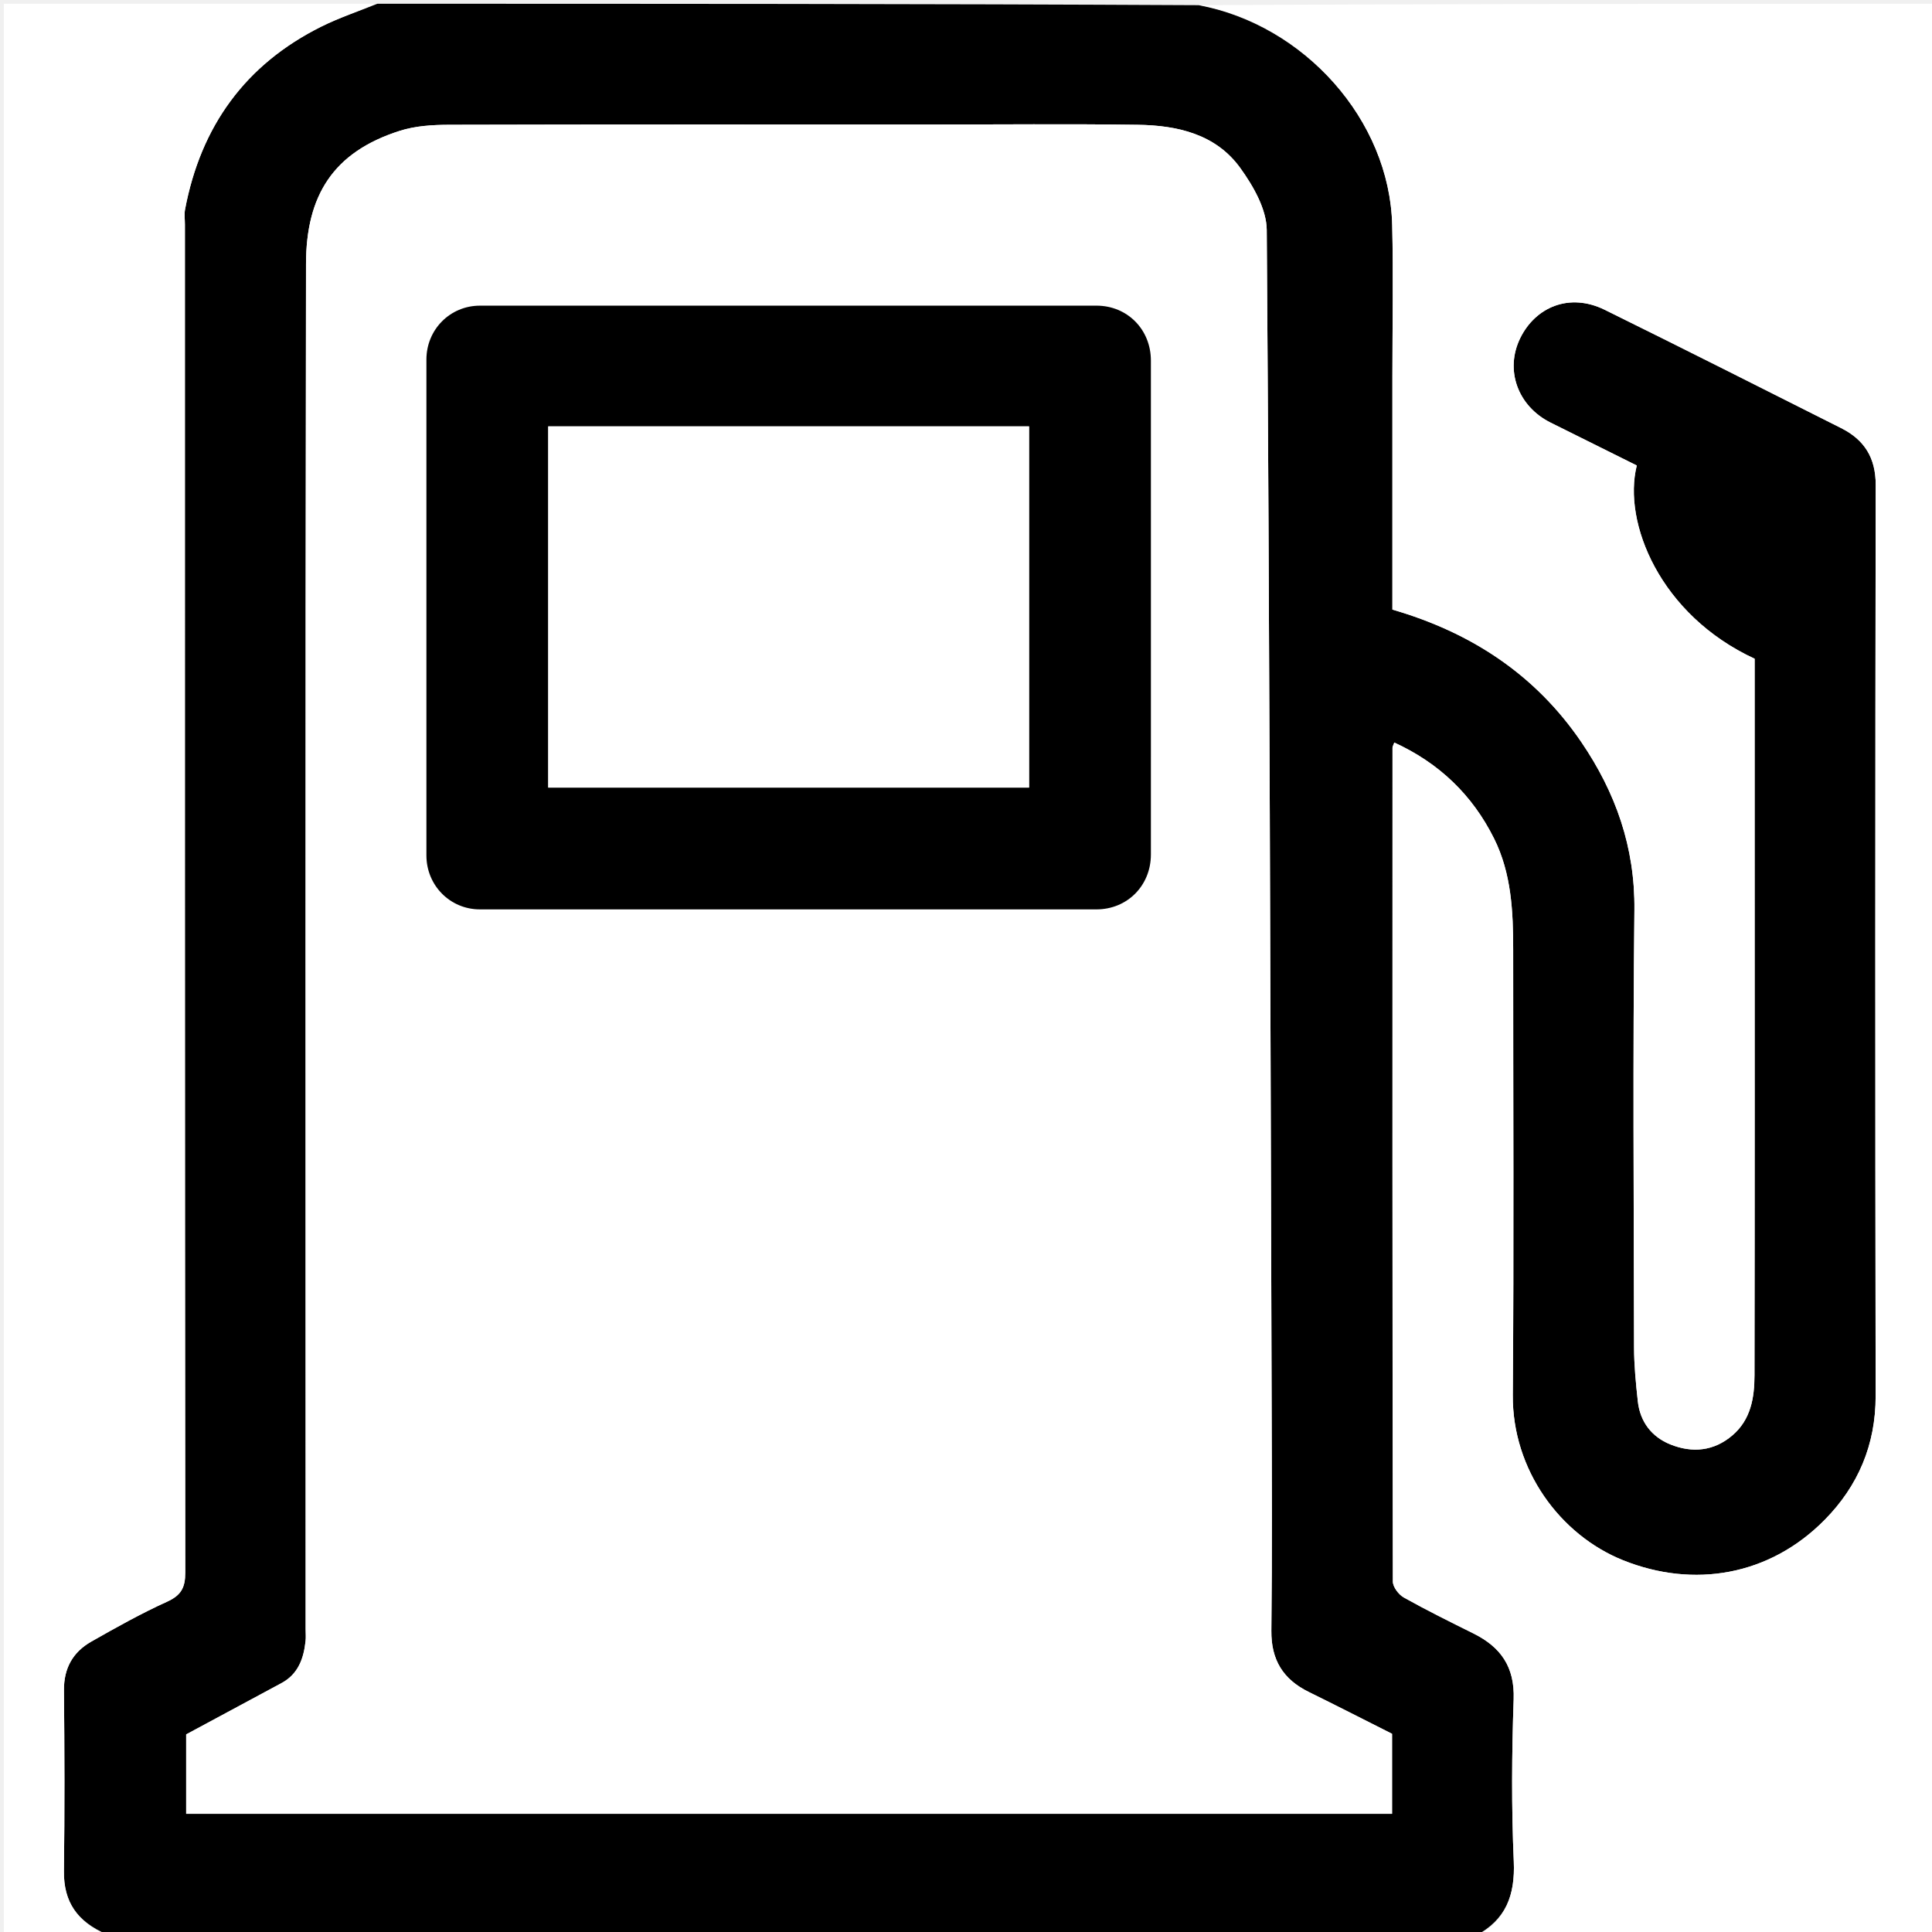
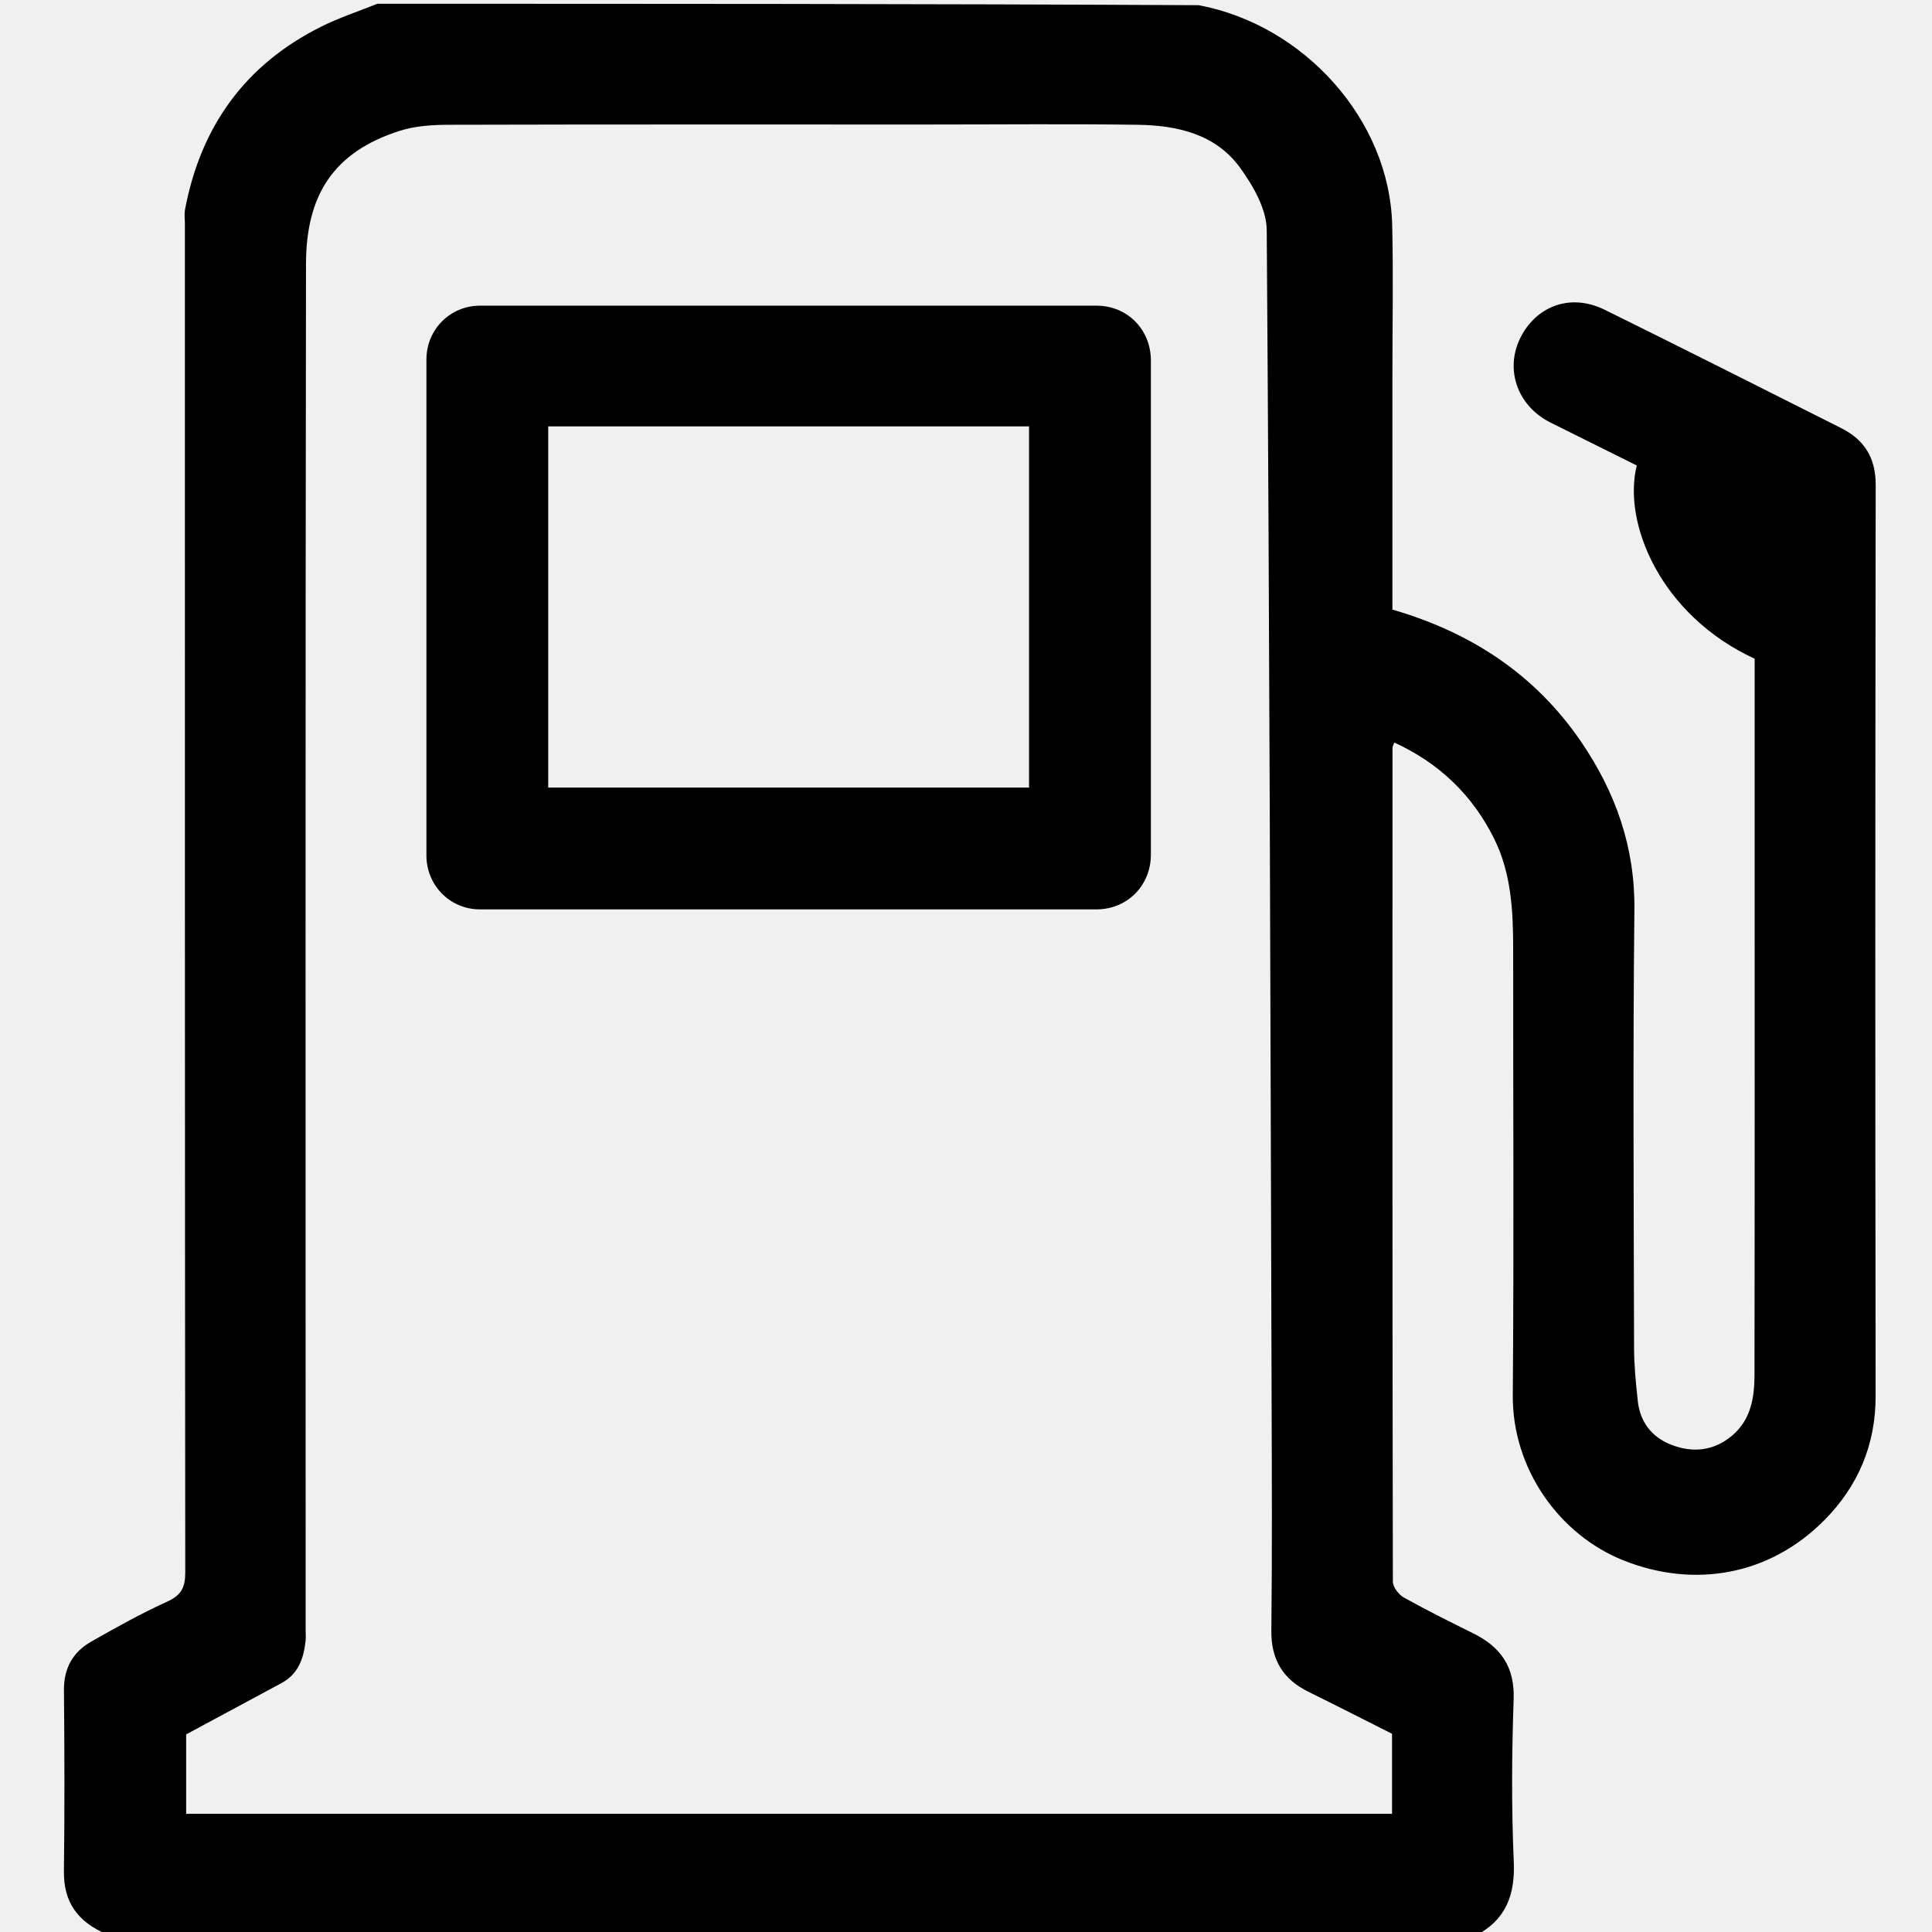
- <svg xmlns="http://www.w3.org/2000/svg" version="1.1" id="Layer_1" x="0px" y="0px" width="100%" viewBox="0 0 512 512" enable-background="new 0 0 512 512" xml:space="preserve">
-   <path fill="#000000" opacity="1" stroke="none" d=" M391,513   C270.312,513 149.625,513 28.373,512.65   C20.487,509.282 16.837,504.033 16.94,495.893   C17.143,479.906 17.097,463.913 16.949,447.924   C16.895,442.075 19.326,437.802 24.206,435.03   C30.772,431.299 37.385,427.59 44.253,424.476   C47.972,422.79 49.099,420.776 49.095,416.754   C48.978,297.659 49,178.564 49.001,59.469   C49.001,58.136 48.799,56.764 49.043,55.477   C53.208,33.472 65.006,17.075 85.162,7.043   C89.93,4.67 95.045,2.996 100,1   C172.354,1 244.708,1 317.656,1.376   C345.55,6.593 368.277,31.718 368.945,59.652   C369.264,72.977 369,86.316 369,99.648   C369,120.299 369,140.95 369,161.55   C389.856,167.591 406.877,178.77 419.047,196.628   C428.157,209.994 433.316,224.525 433.135,241.135   C432.712,279.795 432.966,318.462 433.044,357.127   C433.054,361.864 433.523,366.616 434.037,371.334   C434.633,376.794 437.711,380.799 442.69,382.796   C448.447,385.104 454.163,384.604 459.097,380.394   C464.002,376.208 464.947,370.386 464.957,364.466   C465.035,317.969 465,271.471 465,224.974   C465,208.147 465,191.321 465,174.573   C439.924,162.979 429.973,138.483 433.764,123.362   C426.154,119.576 418.528,115.793 410.911,111.99   C402.198,107.641 398.717,98.011 402.909,89.539   C406.951,81.371 415.925,77.492 425.282,82.105   C446.224,92.429 467.066,102.956 487.923,113.451   C494.048,116.533 497.089,121.282 497.078,128.482   C496.954,208.978 496.937,289.473 497.064,369.968   C497.084,382.919 492.382,393.82 483.585,402.75   C468.922,417.635 448.834,420.979 430.139,413.486   C413.423,406.786 400.75,389.471 400.907,369.726   C401.22,330.398 400.989,291.065 401.008,251.734   C401.012,241.593 400.559,231.485 395.941,222.213   C390.19,210.667 381.368,202.21 369.503,196.782   C369.226,197.555 369.028,197.85 369.028,198.145   C369.009,271.807 368.988,345.47 369.124,419.132   C369.127,420.576 370.665,422.592 372.037,423.36   C378.071,426.737 384.281,429.807 390.478,432.885   C397.721,436.482 401.439,441.743 401.137,450.333   C400.634,464.648 400.542,479.014 401.167,493.319   C401.559,502.267 399.038,508.833 391,513  M245.5,33   C203.341,33 161.182,32.955 119.024,33.068   C114.658,33.079 110.08,33.357 105.967,34.665   C88.295,40.285 81.124,51.808 81.096,69.938   C80.911,190.582 81,311.226 81,431.87   C81,432.87 81.091,433.88 80.984,434.868   C80.486,439.51 79.04,443.643 74.604,446.036   C66.131,450.606 57.65,455.16 49.335,459.634   C49.335,466.731 49.335,473.811 49.335,480.682   C156.061,480.682 262.452,480.682 368.907,480.682   C368.907,473.386 368.907,466.408 368.907,459.476   C361.485,455.74 354.182,451.999 346.818,448.379   C340.038,445.045 336.838,439.879 336.923,432.146   C337.149,411.652 337.053,391.154 336.991,370.658   C336.677,267.428 336.443,164.197 335.699,60.97   C335.659,55.426 332.124,49.283 328.688,44.522   C322.183,35.508 311.973,33.221 301.489,33.073   C283.163,32.812 264.83,33 245.5,33  z" />
-   <path fill="#FFFFFF" opacity="1" stroke="none" d=" M391.469,513   C399.038,508.833 401.559,502.267 401.167,493.319   C400.542,479.014 400.634,464.648 401.137,450.333   C401.439,441.743 397.721,436.482 390.478,432.885   C384.281,429.807 378.071,426.737 372.037,423.36   C370.665,422.592 369.127,420.576 369.124,419.132   C368.988,345.47 369.009,271.807 369.028,198.145   C369.028,197.85 369.226,197.555 369.503,196.782   C381.368,202.21 390.19,210.667 395.941,222.213   C400.559,231.485 401.012,241.593 401.008,251.734   C400.989,291.065 401.22,330.398 400.907,369.726   C400.75,389.471 413.423,406.786 430.139,413.486   C448.834,420.979 468.922,417.635 483.585,402.75   C492.382,393.82 497.084,382.919 497.064,369.968   C496.937,289.473 496.954,208.978 497.078,128.482   C497.089,121.282 494.048,116.533 487.923,113.451   C467.066,102.956 446.224,92.429 425.282,82.105   C415.925,77.492 406.951,81.371 402.909,89.539   C398.717,98.011 402.198,107.641 410.911,111.99   C418.528,115.793 426.154,119.576 433.764,123.362   C429.973,138.483 439.924,162.979 465,174.573   C465,191.321 465,208.147 465,224.974   C465,271.471 465.035,317.969 464.957,364.466   C464.947,370.386 464.002,376.208 459.097,380.394   C454.163,384.604 448.447,385.104 442.69,382.796   C437.711,380.799 434.633,376.794 434.037,371.334   C433.523,366.616 433.054,361.864 433.044,357.127   C432.966,318.462 432.712,279.795 433.135,241.135   C433.316,224.525 428.157,209.994 419.047,196.628   C406.877,178.77 389.856,167.591 369,161.55   C369,140.95 369,120.299 369,99.648   C369,86.316 369.264,72.977 368.945,59.652   C368.277,31.718 345.55,6.593 318.125,1.376   C382.966,1 447.931,1 512.937,1   C512.937,171.667 512.937,342.333 512.937,513   C472.561,513 432.249,513 391.469,513  z" />
-   <path fill="#FFFFFF" opacity="1" stroke="none" d=" M99.531,1   C95.045,2.996 89.93,4.67 85.162,7.043   C65.006,17.075 53.208,33.472 49.043,55.477   C48.799,56.764 49.001,58.136 49.001,59.469   C49,178.564 48.978,297.659 49.095,416.754   C49.099,420.776 47.972,422.79 44.253,424.476   C37.385,427.59 30.772,431.299 24.206,435.03   C19.326,437.802 16.895,442.075 16.949,447.924   C17.097,463.913 17.143,479.906 16.94,495.893   C16.837,504.033 20.487,509.282 27.905,512.65   C19.006,513 10.012,513 1.014,513   C1.009,342.457 1.009,171.913 1.009,1   C33.687,1 66.375,1 99.531,1  z" />
-   <path fill="#FFFFFF" opacity="1" stroke="none" d=" M246,33   C264.83,33 283.163,32.812 301.489,33.073   C311.973,33.221 322.183,35.508 328.688,44.522   C332.124,49.283 335.659,55.426 335.699,60.97   C336.443,164.197 336.677,267.428 336.991,370.658   C337.053,391.154 337.149,411.652 336.923,432.146   C336.838,439.879 340.038,445.045 346.818,448.379   C354.182,451.999 361.485,455.74 368.907,459.476   C368.907,466.408 368.907,473.386 368.907,480.682   C262.452,480.682 156.061,480.682 49.335,480.682   C49.335,473.811 49.335,466.731 49.335,459.634   C57.65,455.16 66.131,450.606 74.604,446.036   C79.04,443.643 80.486,439.51 80.984,434.868   C81.091,433.88 81,432.87 81,431.87   C81,311.226 80.911,190.582 81.096,69.938   C81.124,51.808 88.295,40.285 105.967,34.665   C110.08,33.357 114.658,33.079 119.024,33.068   C161.182,32.955 203.341,33 246,33  M305,174.5   C305,148.183 305.005,121.867 304.997,95.55   C304.994,87.318 298.747,81.005 290.582,81.004   C236.117,80.996 181.651,80.994 127.186,81.006   C119.281,81.008 113.007,87.332 113.005,95.283   C112.994,139.088 112.995,182.894 113.005,226.699   C113.007,234.646 119.284,240.992 127.168,240.994   C181.633,241.006 236.099,241.004 290.564,240.996   C298.737,240.995 304.992,234.69 304.997,226.468   C305.008,209.478 305,192.489 305,174.5  z" />
-   <path fill="#000000" opacity="1" stroke="none" d=" M305,175   C305,192.489 305.008,209.478 304.997,226.468   C304.992,234.69 298.737,240.995 290.564,240.996   C236.099,241.004 181.633,241.006 127.168,240.994   C119.284,240.992 113.007,234.646 113.005,226.699   C112.995,182.894 112.994,139.088 113.005,95.283   C113.007,87.332 119.281,81.008 127.186,81.006   C181.651,80.994 236.117,80.996 290.582,81.004   C298.747,81.005 304.994,87.318 304.997,95.55   C305.005,121.867 305,148.183 305,175  M226.5,113   C199.406,113 172.312,113 145.286,113   C145.286,145.309 145.286,177.045 145.286,208.714   C187.975,208.714 230.377,208.714 272.714,208.714   C272.714,176.691 272.714,144.955 272.714,113   C257.452,113 242.476,113 226.5,113  z" />
-   <path fill="#FFFFFF" opacity="1" stroke="none" d=" M227,113   C242.476,113 257.452,113 272.714,113   C272.714,144.955 272.714,176.691 272.714,208.714   C230.377,208.714 187.975,208.714 145.286,208.714   C145.286,177.045 145.286,145.309 145.286,113   C172.312,113 199.406,113 227,113  z" />
+ <svg xmlns="http://www.w3.org/2000/svg" width="512" height="512" version="1.1" enable-background="new 0 0 512 512" xml:space="preserve">
+   <g>
+     <path fill="#000000" d="m391,513c-120.688,0 -241.375,0 -362.627,-0.35c-7.886,-3.368 -11.536,-8.617 -11.433,-16.757c0.203,-15.988 0.156,-31.981 0.009,-47.97c-0.054,-5.848 2.377,-10.122 7.257,-12.894c6.566,-3.731 13.18,-7.44 20.047,-10.554c3.719,-1.686 4.846,-3.7 4.842,-7.722c-0.117,-119.095 -0.095,-238.19 -0.095,-357.285c0,-1.332 -0.201,-2.704 0.043,-3.992c4.165,-22.005 15.963,-38.402 36.119,-48.434c4.768,-2.373 9.883,-4.047 14.838,-6.043c72.354,0 144.708,0 217.656,0.376c27.894,5.216 50.621,30.342 51.289,58.275c0.319,13.325 0.055,26.664 0.055,39.996c0,20.651 0,41.302 0,61.901c20.856,6.042 37.877,17.221 50.047,35.078c9.109,13.366 14.269,27.897 14.087,44.507c-0.422,38.66 -0.169,77.328 -0.091,115.992c0.01,4.738 0.479,9.49 0.993,14.207c0.596,5.461 3.674,9.466 8.653,11.462c5.757,2.308 11.473,1.808 16.407,-2.401c4.906,-4.186 5.85,-10.008 5.86,-15.928c0.078,-46.497 0.043,-92.995 0.043,-139.492c0,-16.826 0,-33.653 0,-50.401c-25.076,-11.593 -35.027,-36.089 -31.236,-51.211c-7.61,-3.786 -15.236,-7.569 -22.853,-11.372c-8.713,-4.35 -12.195,-13.979 -8.002,-22.451c4.042,-8.168 13.016,-12.047 22.373,-7.435c20.942,10.324 41.784,20.852 62.641,31.347c6.124,3.082 9.166,7.831 9.155,15.031c-0.124,80.495 -0.141,160.991 -0.015,241.486c0.02,12.95 -4.682,23.852 -13.478,32.782c-14.663,14.885 -34.751,18.229 -53.446,10.736c-16.716,-6.7 -29.389,-24.014 -29.232,-43.76c0.313,-39.329 0.082,-78.662 0.1,-117.993c0.005,-10.141 -0.448,-20.248 -5.067,-29.521c-5.751,-11.546 -14.573,-20.003 -26.438,-25.431c-0.277,0.774 -0.475,1.068 -0.476,1.363c-0.018,73.662 -0.04,147.325 0.097,220.987c0.003,1.444 1.541,3.461 2.912,4.228c6.035,3.377 12.244,6.447 18.441,9.525c7.243,3.597 10.961,8.859 10.659,17.449c-0.503,14.315 -0.596,28.68 0.03,42.985c0.392,8.948 -2.129,15.515 -10.167,19.681m-145.5,-480c-42.159,0 -84.318,-0.045 -126.476,0.068c-4.366,0.012 -8.944,0.289 -13.057,1.597c-17.672,5.62 -24.843,17.143 -24.871,35.273c-0.186,120.644 -0.096,241.288 -0.096,361.933c0,1 0.091,2.009 -0.015,2.998c-0.498,4.642 -1.944,8.775 -6.38,11.168c-8.473,4.57 -16.954,9.124 -25.269,13.598c0,7.097 0,14.177 0,21.048c106.726,0 213.118,0 319.572,0c0,-7.296 0,-14.274 0,-21.206c-7.422,-3.735 -14.725,-7.477 -22.089,-11.097c-6.78,-3.333 -9.98,-8.5 -9.895,-16.233c0.226,-20.494 0.13,-40.992 0.068,-61.488c-0.314,-103.23 -0.549,-206.461 -1.292,-309.688c-0.04,-5.544 -3.575,-11.687 -7.011,-16.449c-6.505,-9.014 -16.715,-11.3 -27.199,-11.449c-18.326,-0.26 -36.659,-0.073 -55.989,-0.073z" id="svg_1" />
+     <path fill="none" d="m391.469,513c7.57,-4.167 10.09,-10.733 9.699,-19.681c-0.626,-14.305 -0.534,-28.671 -0.03,-42.985c0.302,-8.59 -3.416,-13.852 -10.659,-17.449c-6.197,-3.078 -12.407,-6.148 -18.441,-9.525c-1.371,-0.767 -2.91,-2.784 -2.912,-4.228c-0.136,-73.662 -0.115,-147.325 -0.097,-220.987c0,-0.295 0.198,-0.589 0.476,-1.363c11.865,5.428 20.687,13.885 26.438,25.431c4.618,9.272 5.071,19.38 5.067,29.521c-0.018,39.331 0.213,78.664 -0.1,117.993c-0.157,19.745 12.516,37.06 29.232,43.76c18.695,7.493 38.783,4.149 53.446,-10.736c8.797,-8.93 13.499,-19.832 13.478,-32.782c-0.126,-80.495 -0.109,-160.991 0.015,-241.486c0.011,-7.2 -3.03,-11.949 -9.155,-15.031c-20.857,-10.495 -41.699,-21.023 -62.641,-31.347c-9.357,-4.613 -18.331,-0.734 -22.373,7.435c-4.193,8.472 -0.711,18.101 8.002,22.451c7.617,3.802 15.243,7.586 22.853,11.372c-3.791,15.122 6.16,39.618 31.236,51.211c0,16.748 0,33.575 0,50.401c0,46.497 0.035,92.995 -0.043,139.492c-0.01,5.92 -0.955,11.743 -5.86,15.928c-4.933,4.21 -10.65,4.71 -16.407,2.401c-4.979,-1.996 -8.057,-6.001 -8.653,-11.462c-0.515,-4.717 -0.984,-9.469 -0.993,-14.207c-0.078,-38.664 -0.332,-77.332 0.091,-115.992c0.181,-16.61 -4.978,-31.141 -14.087,-44.507c-12.17,-17.857 -29.192,-29.037 -50.047,-35.078c0,-20.6 0,-41.251 0,-61.901c0,-13.333 0.264,-26.671 -0.055,-39.996c-0.668,-27.934 -23.395,-53.059 -50.82,-58.275c64.841,-0.376 129.806,-0.376 194.811,-0.376c0,170.667 0,341.333 0,512c-40.375,0 -80.687,0 -121.468,0z" id="svg_2" />
+     <path fill="none" d="m99.531,1c-4.487,1.996 -9.601,3.67 -14.369,6.043c-20.156,10.032 -31.954,26.429 -36.119,48.434c-0.244,1.287 -0.043,2.659 -0.043,3.992c-0.001,119.095 -0.023,238.19 0.095,357.285c0.004,4.022 -1.123,6.036 -4.842,7.722c-6.867,3.114 -13.481,6.823 -20.047,10.554c-4.879,2.772 -7.31,7.045 -7.257,12.894c0.147,15.989 0.194,31.982 -0.009,47.97c-0.103,8.139 3.547,13.388 10.964,16.757c-8.899,0.35 -17.892,0.35 -26.891,0.35c-0.005,-170.543 -0.005,-341.087 -0.005,-512c32.677,0 65.365,0 98.522,0z" id="svg_3" />
+     <path fill="none" d="m246,33c18.83,0 37.163,-0.188 55.489,0.073c10.484,0.149 20.695,2.435 27.199,11.449c3.436,4.762 6.971,10.904 7.011,16.449c0.744,103.227 0.979,206.458 1.292,309.688c0.062,20.496 0.158,40.994 -0.068,61.488c-0.085,7.733 3.115,12.9 9.895,16.233c7.363,3.62 14.667,7.362 22.089,11.097c0,6.932 0,13.91 0,21.206c-106.455,0 -212.846,0 -319.572,0c0,-6.871 0,-13.951 0,-21.048c8.316,-4.474 16.797,-9.028 25.269,-13.598c4.436,-2.393 5.882,-6.526 6.38,-11.168c0.106,-0.988 0.015,-1.998 0.015,-2.998c0,-120.644 -0.089,-241.289 0.096,-361.933c0.028,-18.13 7.198,-29.653 24.871,-35.273c4.113,-1.308 8.691,-1.586 13.057,-1.597c42.159,-0.113 84.317,-0.068 126.976,-0.068m59,141.5c0,-26.317 0.005,-52.633 -0.003,-78.95c-0.003,-8.232 -6.25,-14.545 -14.415,-14.546c-54.465,-0.008 -108.931,-0.01 -163.396,0.002c-7.905,0.002 -14.179,6.326 -14.181,14.277c-0.011,43.806 -0.01,87.611 -0,131.417c0.002,7.947 6.279,14.293 14.163,14.294c54.465,0.012 108.931,0.01 163.396,0.002c8.173,-0.001 14.427,-6.306 14.433,-14.528c0.011,-16.989 0.003,-33.978 0.003,-51.968z" id="svg_4" />
+     <path fill="#000000" d="m305,175c0,17.489 0.008,34.478 -0.003,51.468c-0.005,8.222 -6.26,14.527 -14.433,14.528c-54.465,0.008 -108.931,0.01 -163.396,-0.002c-7.884,-0.002 -14.161,-6.348 -14.163,-14.294c-0.01,-43.806 -0.011,-87.611 0,-131.417c0.002,-7.95 6.276,-14.275 14.181,-14.277c54.465,-0.012 108.931,-0.01 163.396,-0.002c8.165,0.001 14.412,6.314 14.415,14.546c0.009,26.317 0.003,52.633 0.003,79.45m-78.5,-62c-27.094,0 -54.188,0 -81.214,0c0,32.309 0,64.045 0,95.714c42.689,0 85.091,0 127.427,0c0,-32.023 0,-63.759 0,-95.714c-15.261,0 -30.238,0 -46.214,0z" id="svg_5" />
+     <path fill="none" d="m227,113c15.476,0 30.452,0 45.714,0c0,31.955 0,63.691 0,95.714c-42.336,0 -84.738,0 -127.427,0c0,-31.669 0,-63.406 0,-95.714c27.026,0 54.12,0 81.714,0z" id="svg_6" />
+   </g>
</svg>
